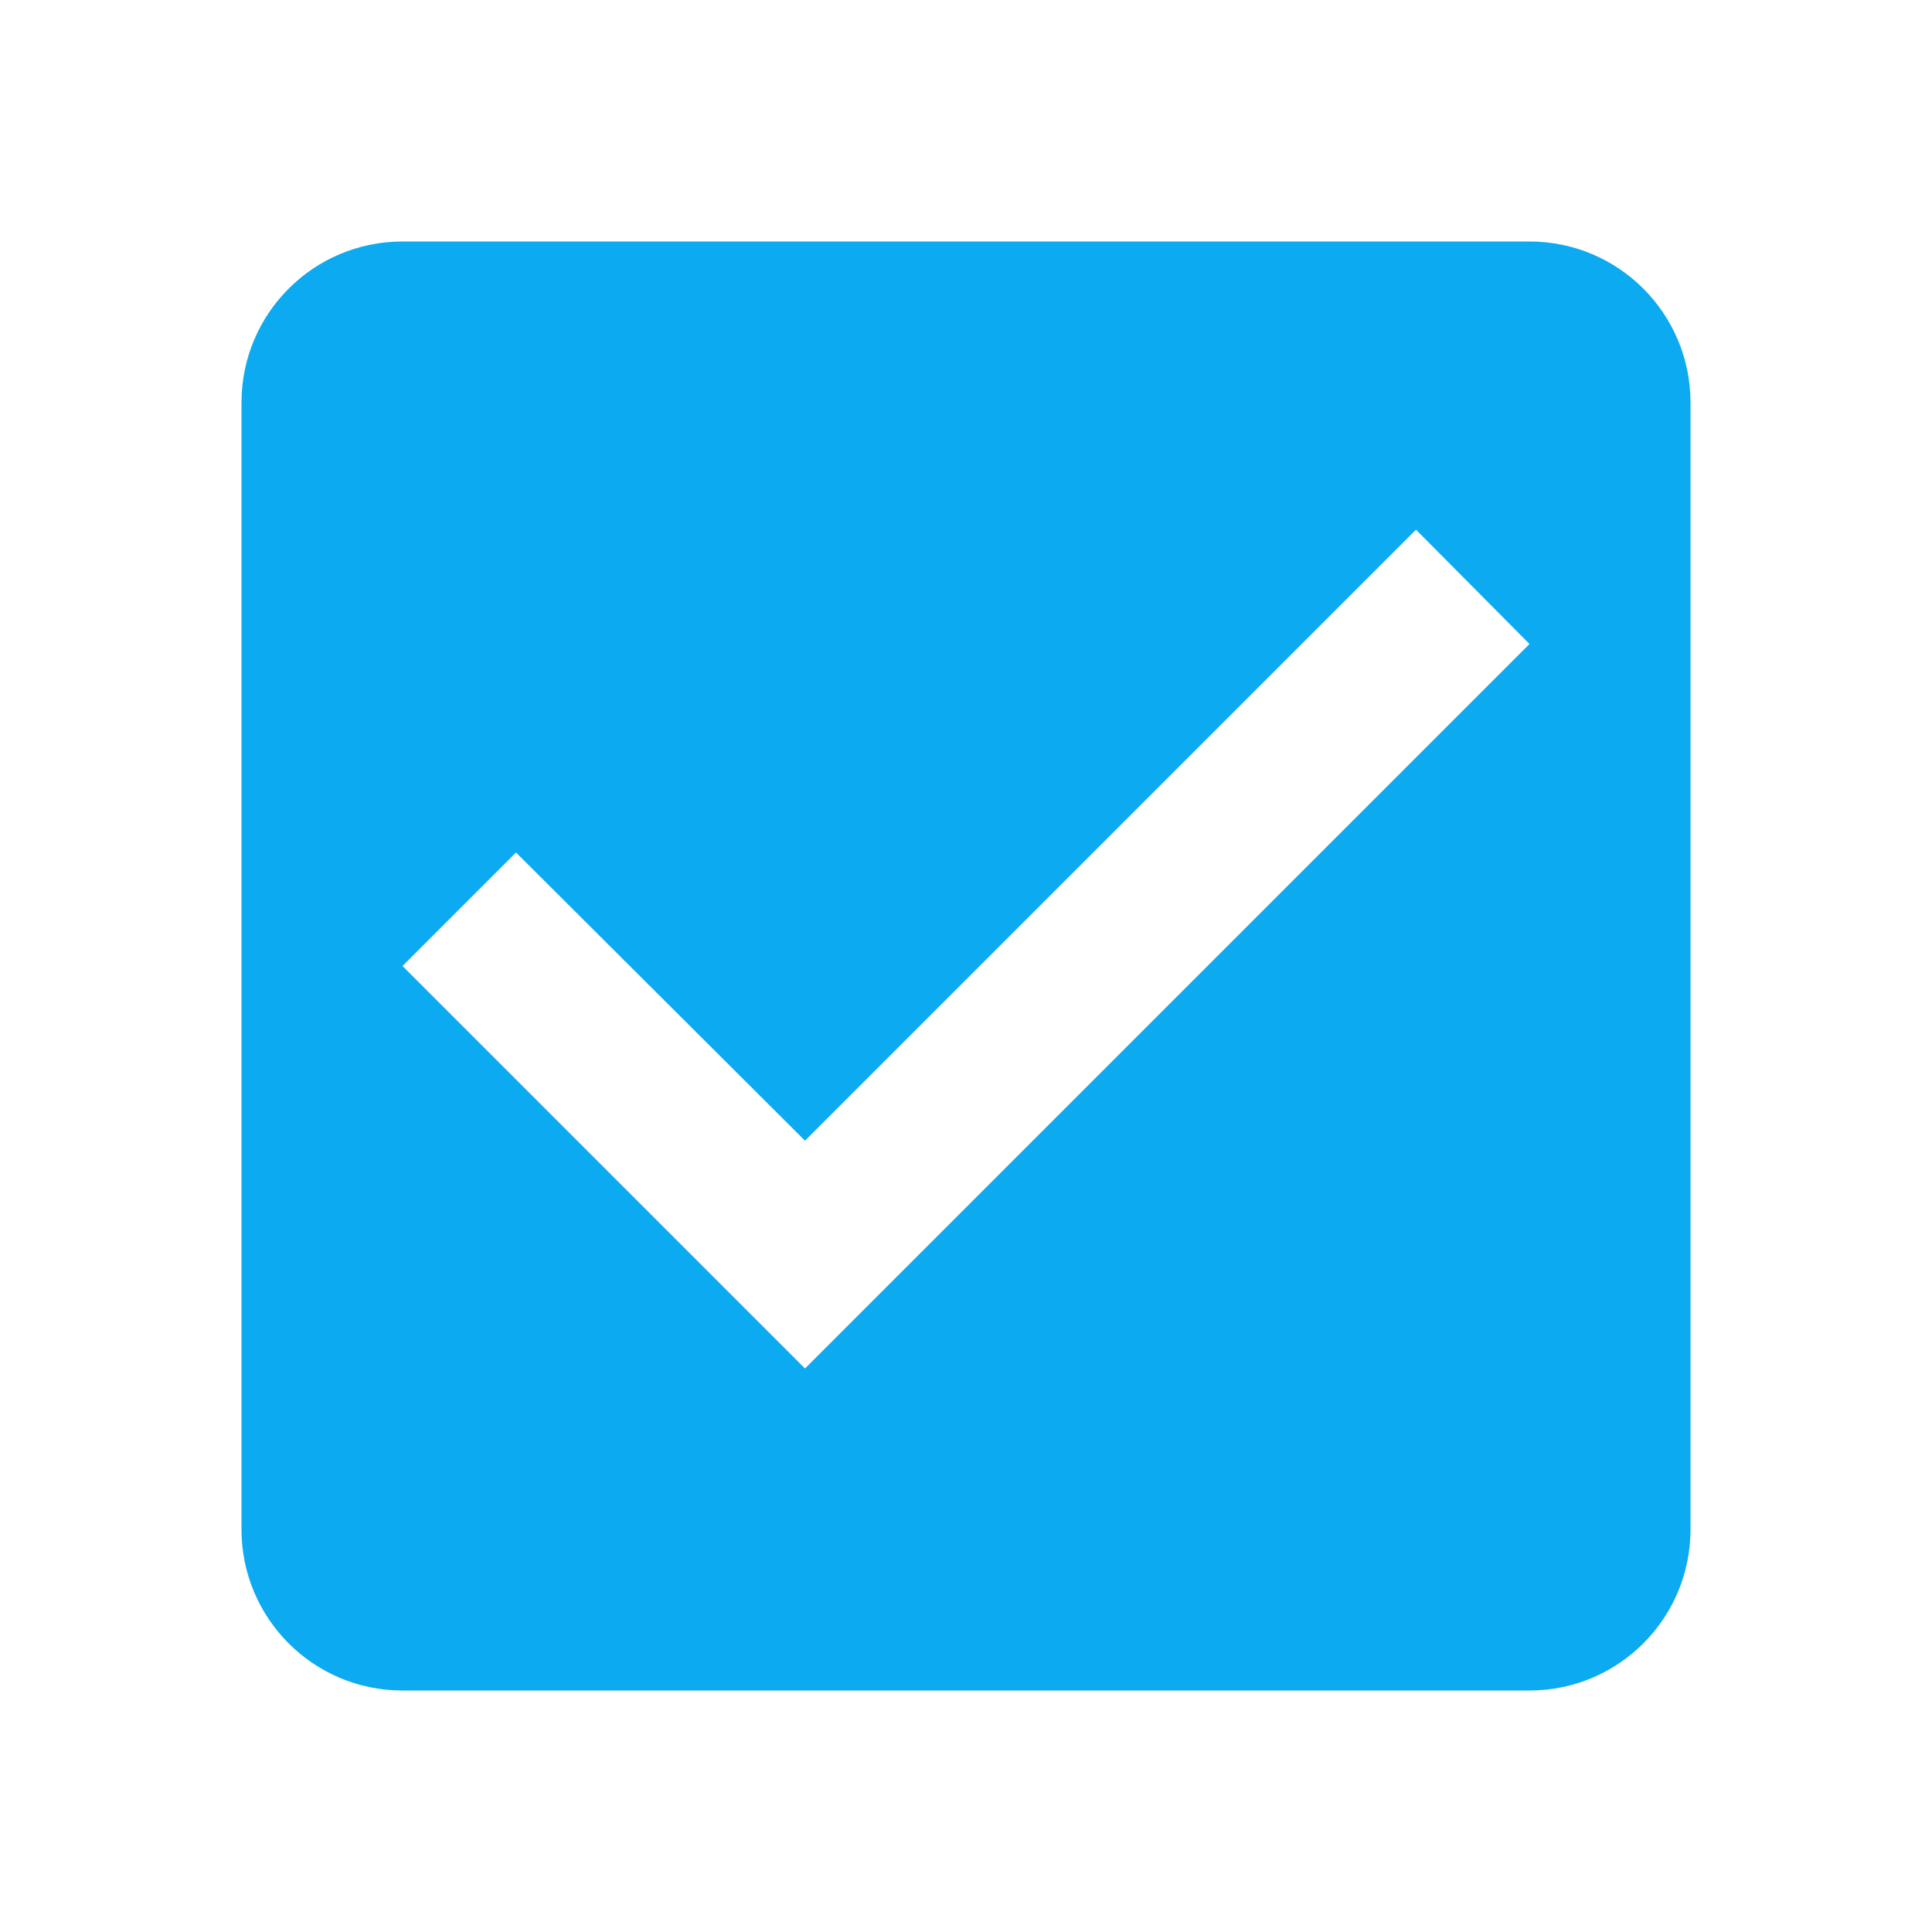
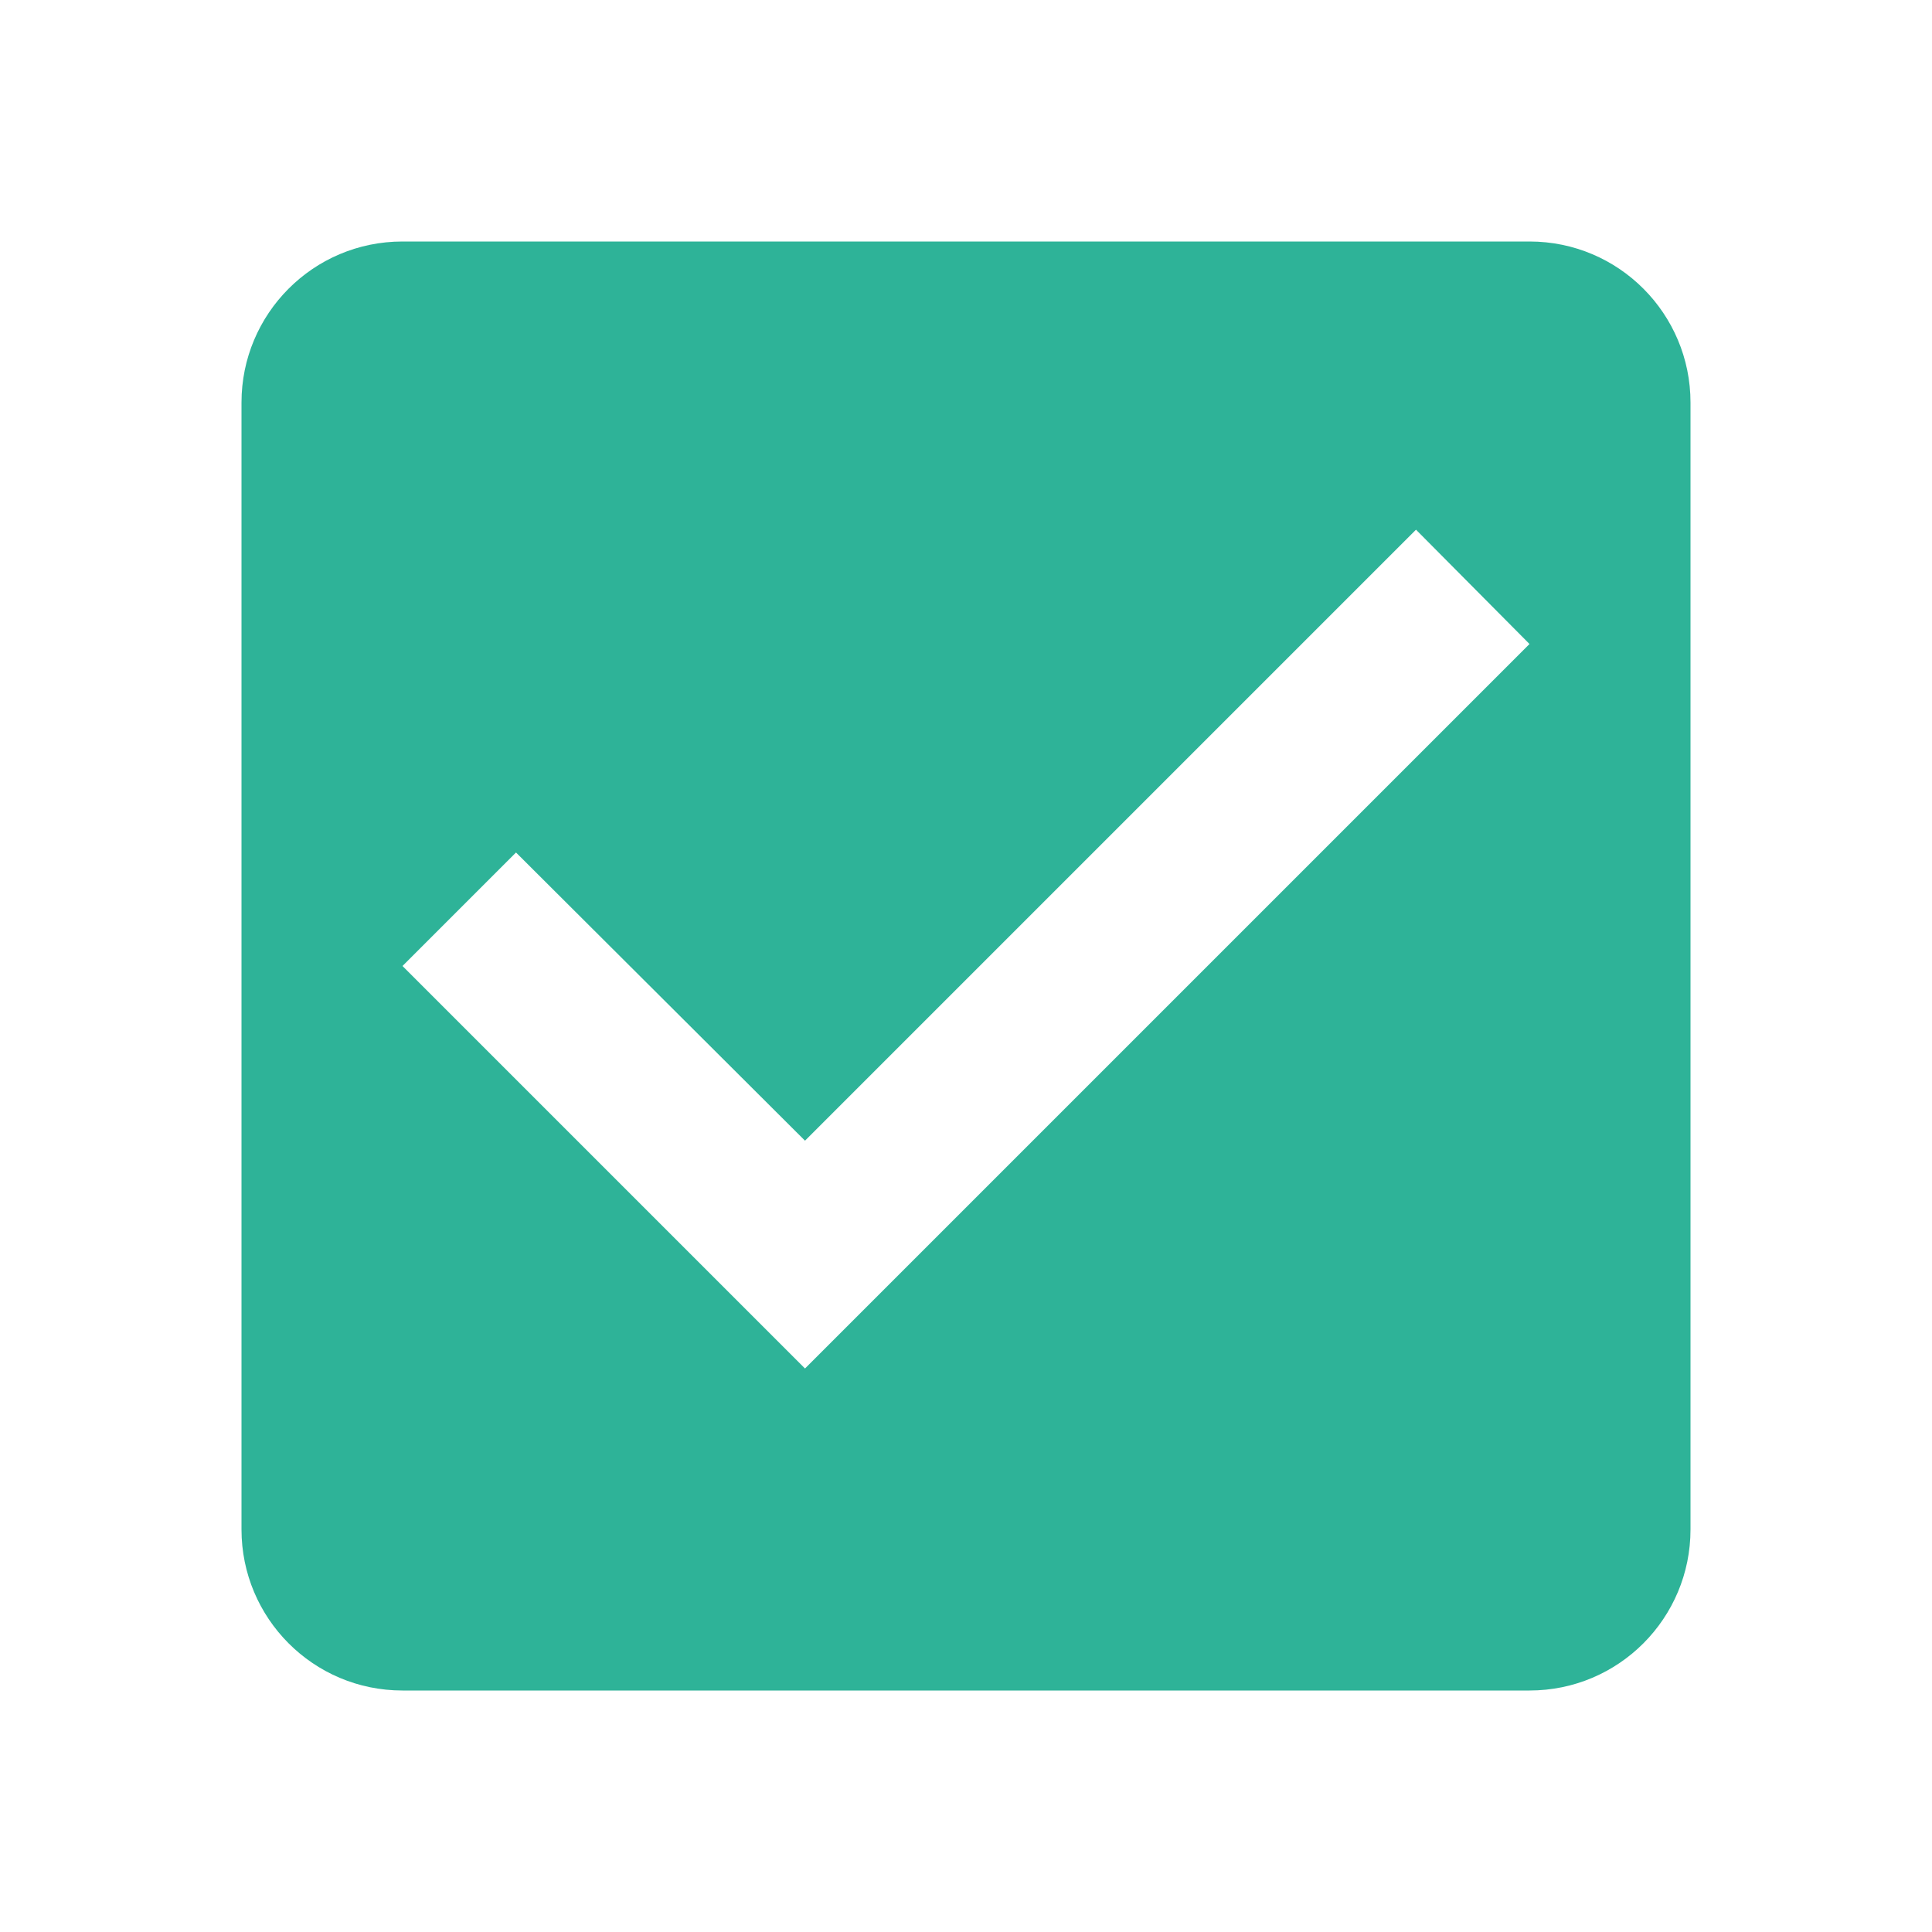
<svg xmlns="http://www.w3.org/2000/svg" fill="#000000" height="24" viewBox="0 0 24 24" width="24" id="svg2" version="1.1">
  <defs id="defs10" />
-   <path d="M19 3H5c-1.11 0-2 .9-2 2v14c0 1.1.89 2 2 2h14c1.11 0 2-.9 2-2V5c0-1.1-.89-2-2-2zm-9 14l-5-5 1.41-1.41L10 14.17l7.59-7.59L19 8l-9 9z" id="path6" style="fill:#0caaf0;fill-opacity:1" />
+   <path d="M19 3H5c-1.11 0-2 .9-2 2v14c0 1.1.89 2 2 2h14c1.11 0 2-.9 2-2V5c0-1.1-.89-2-2-2zm-9 14l-5-5 1.41-1.41L10 14.17l7.59-7.59L19 8l-9 9z" id="path6" style="fill:#2EB398;fill-opacity:1" />
</svg>
